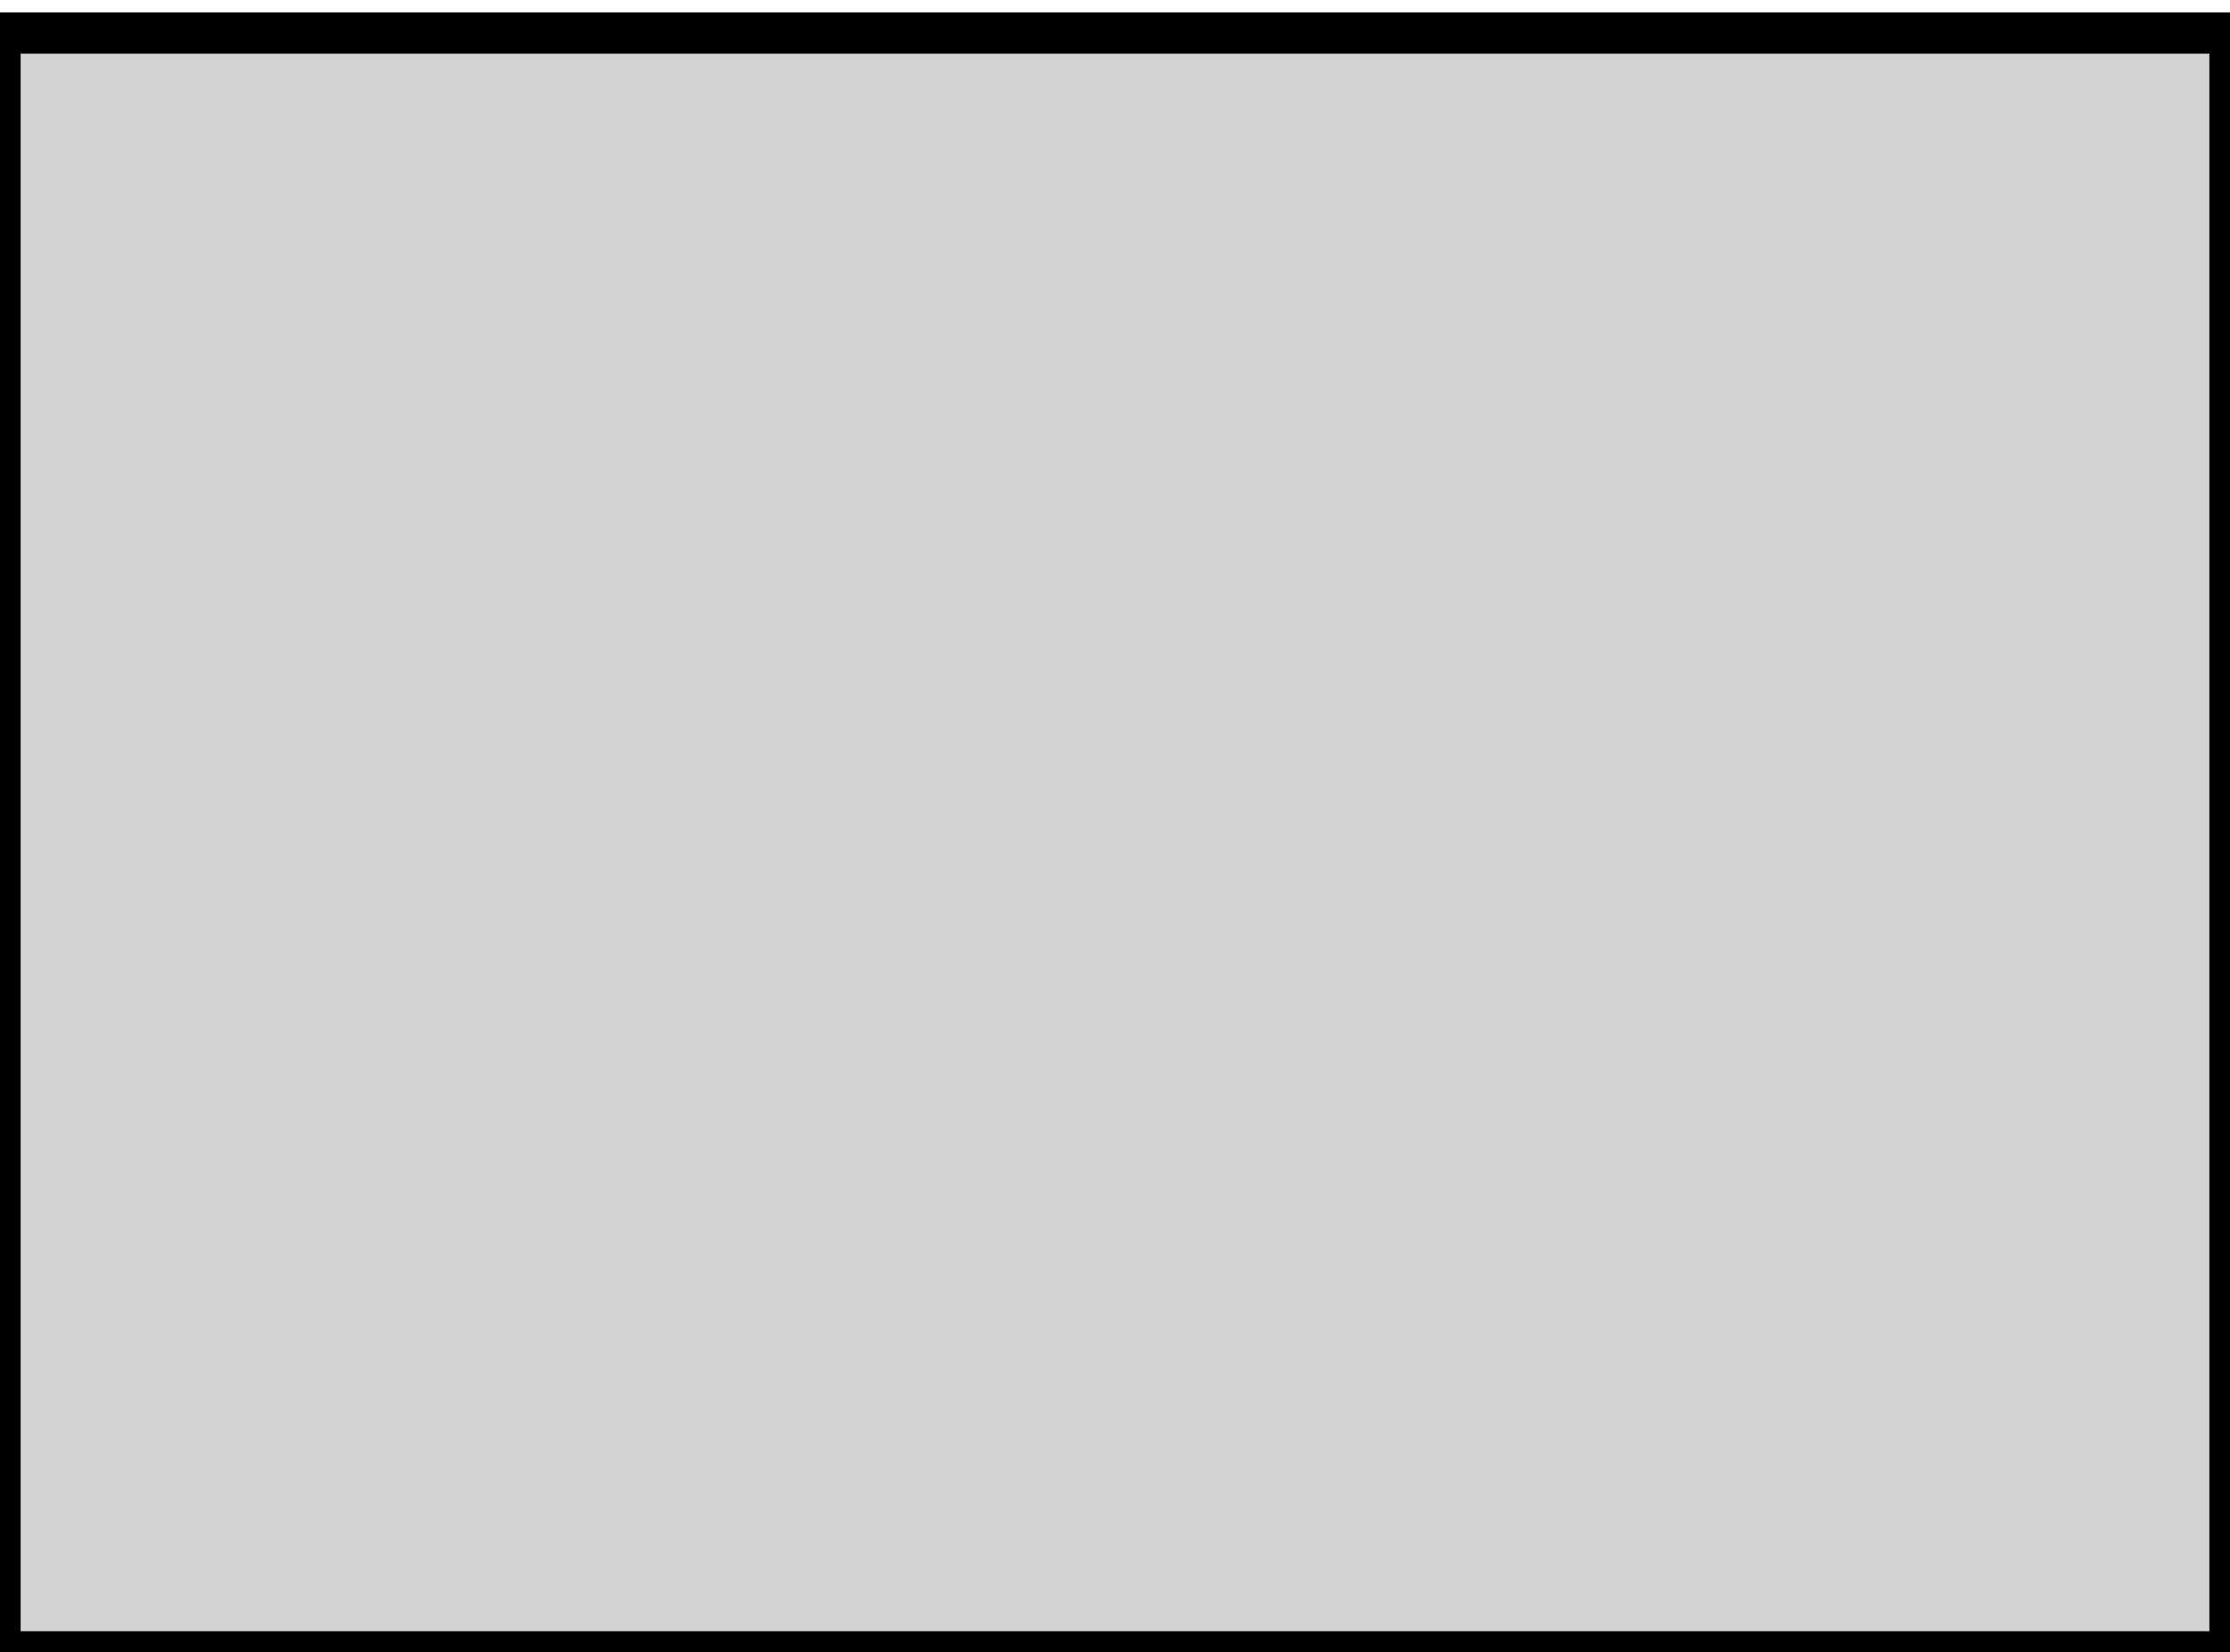
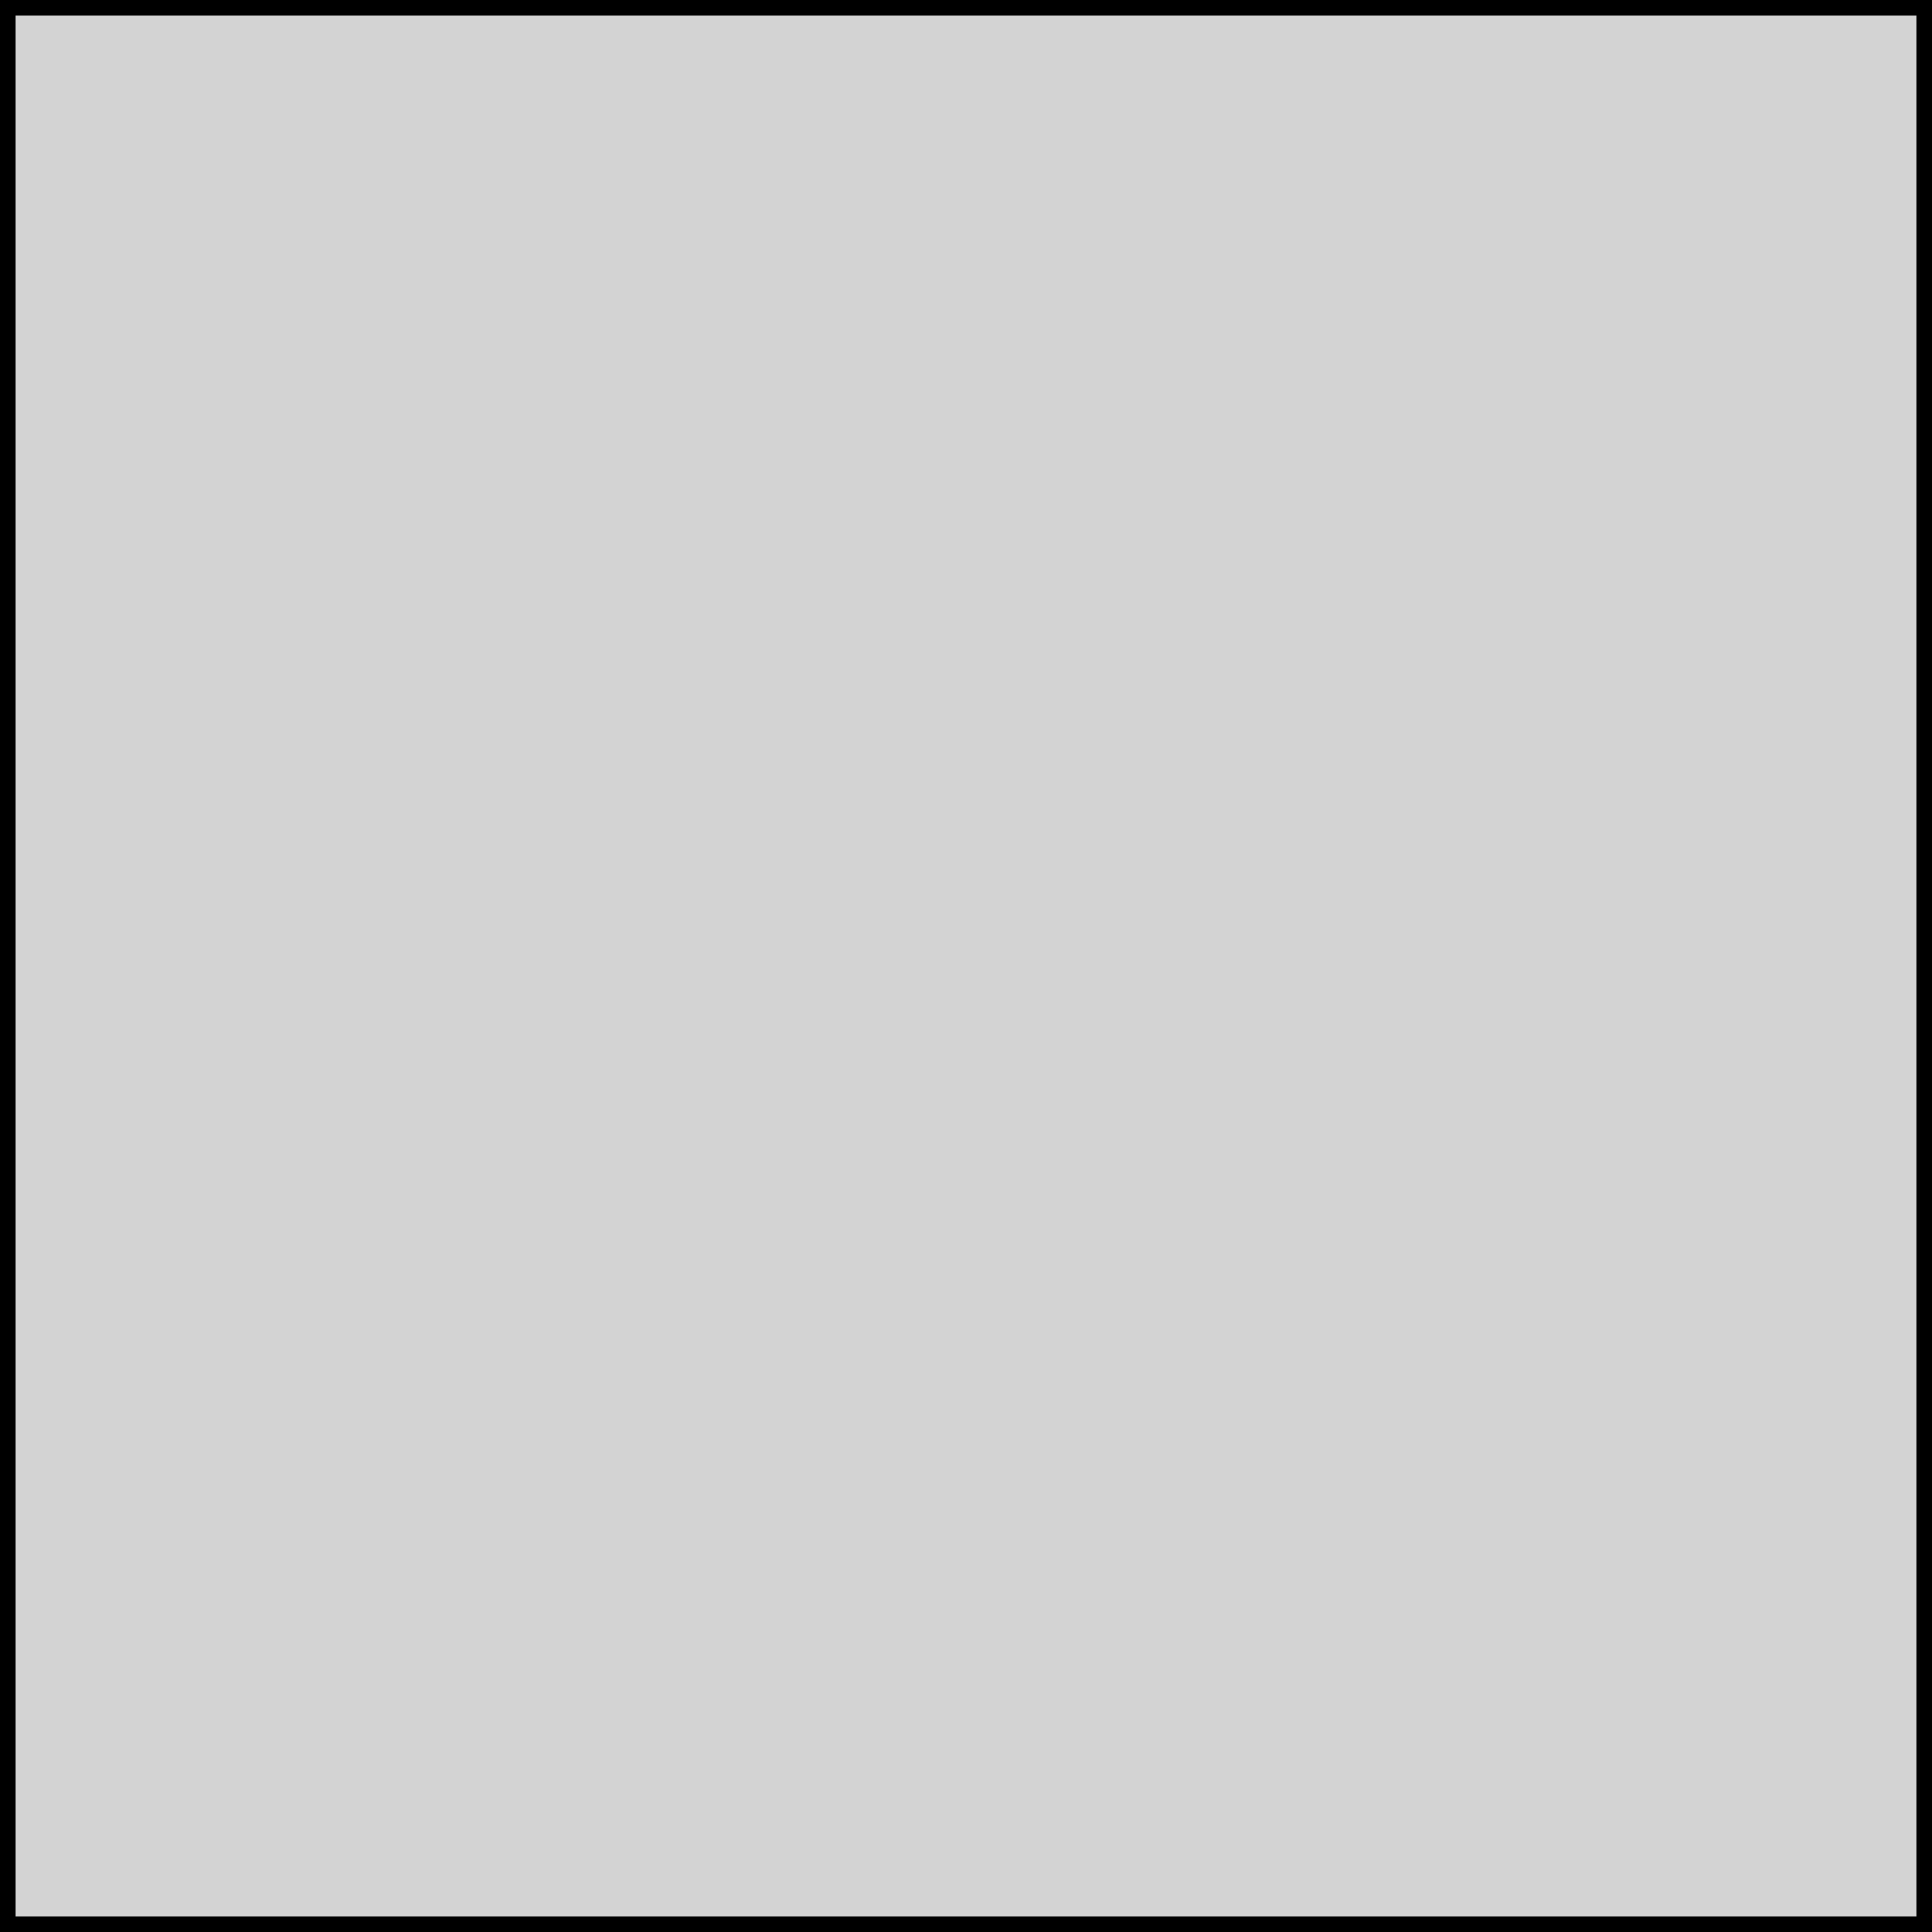
- <svg xmlns="http://www.w3.org/2000/svg" width="27mm" height="20mm" viewBox="0 -20 27 20" version="1.1">
-   <path d=" M 0,-0 L 27,-0 L 27,-19.6 L 0,-19.6 z " stroke="black" fill="lightgray" stroke-width="0.5" />
+ <svg xmlns="http://www.w3.org/2000/svg" width="31mm" height="31mm" viewBox="0 -31 31 31" version="1.1">
+   <path d=" M 0,-0 L 31,-0 L 31,-31 L 0,-31 z " stroke="black" fill="lightgray" stroke-width="0.5" />
</svg>
